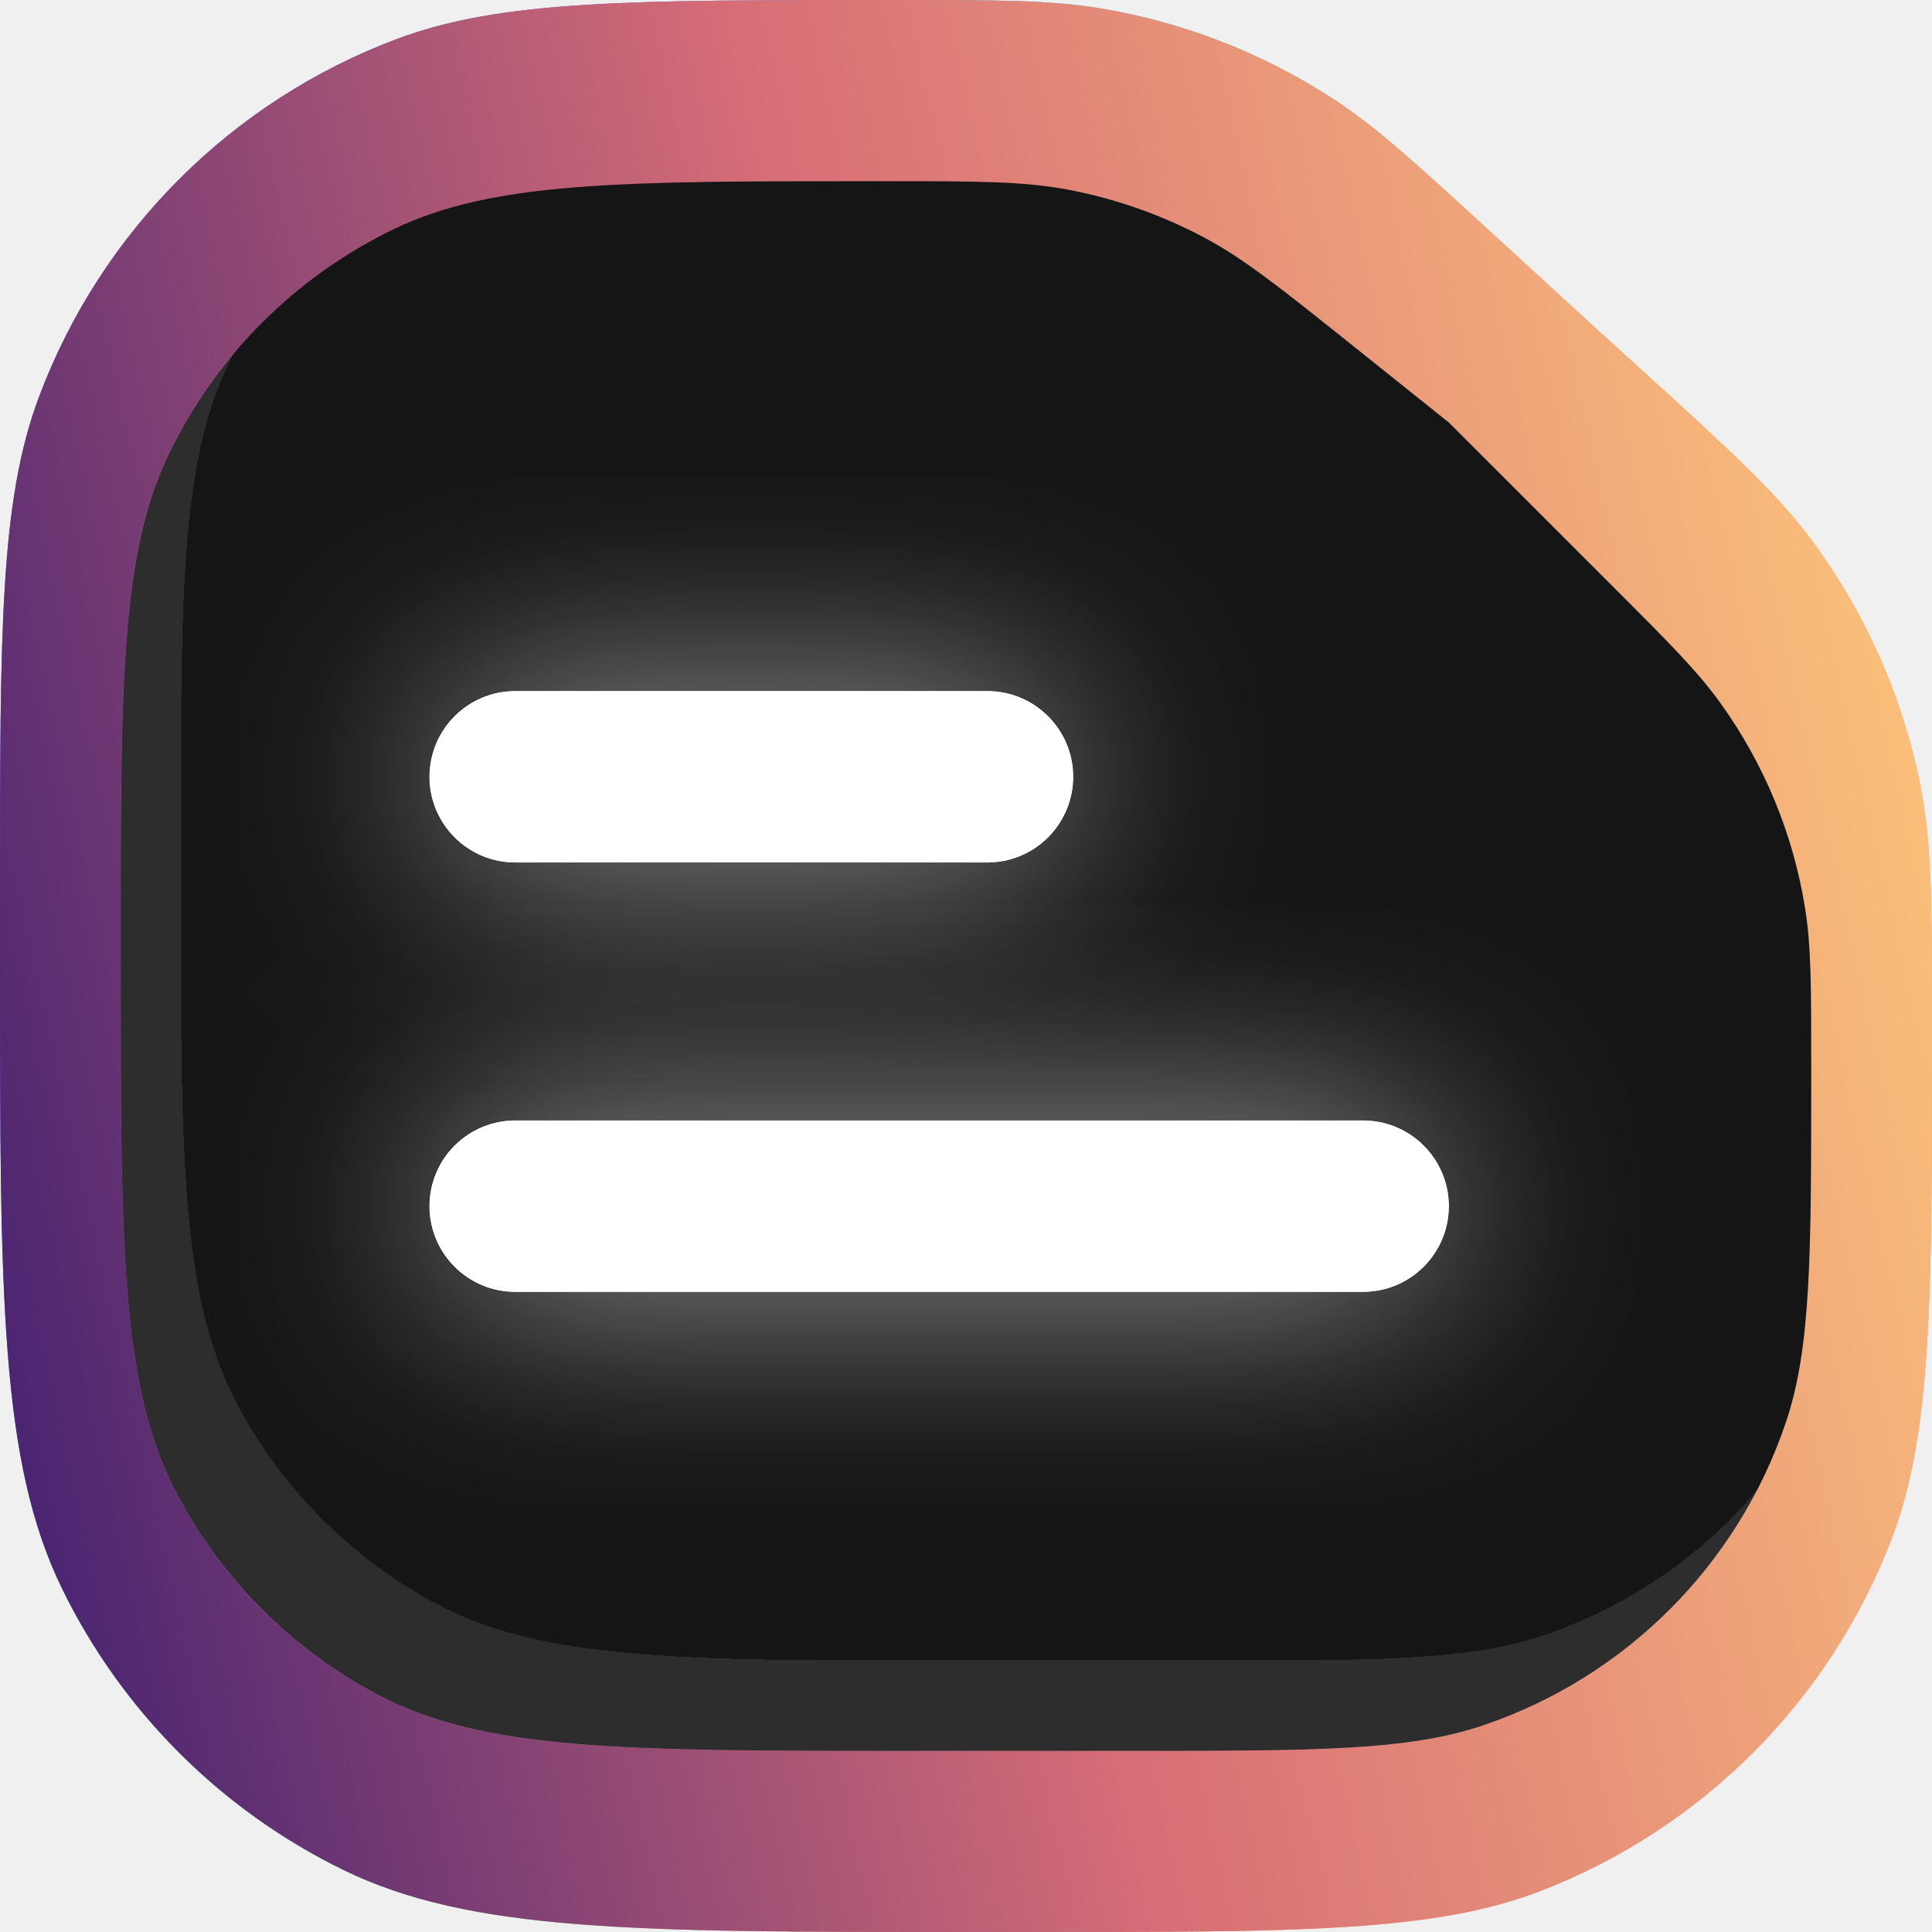
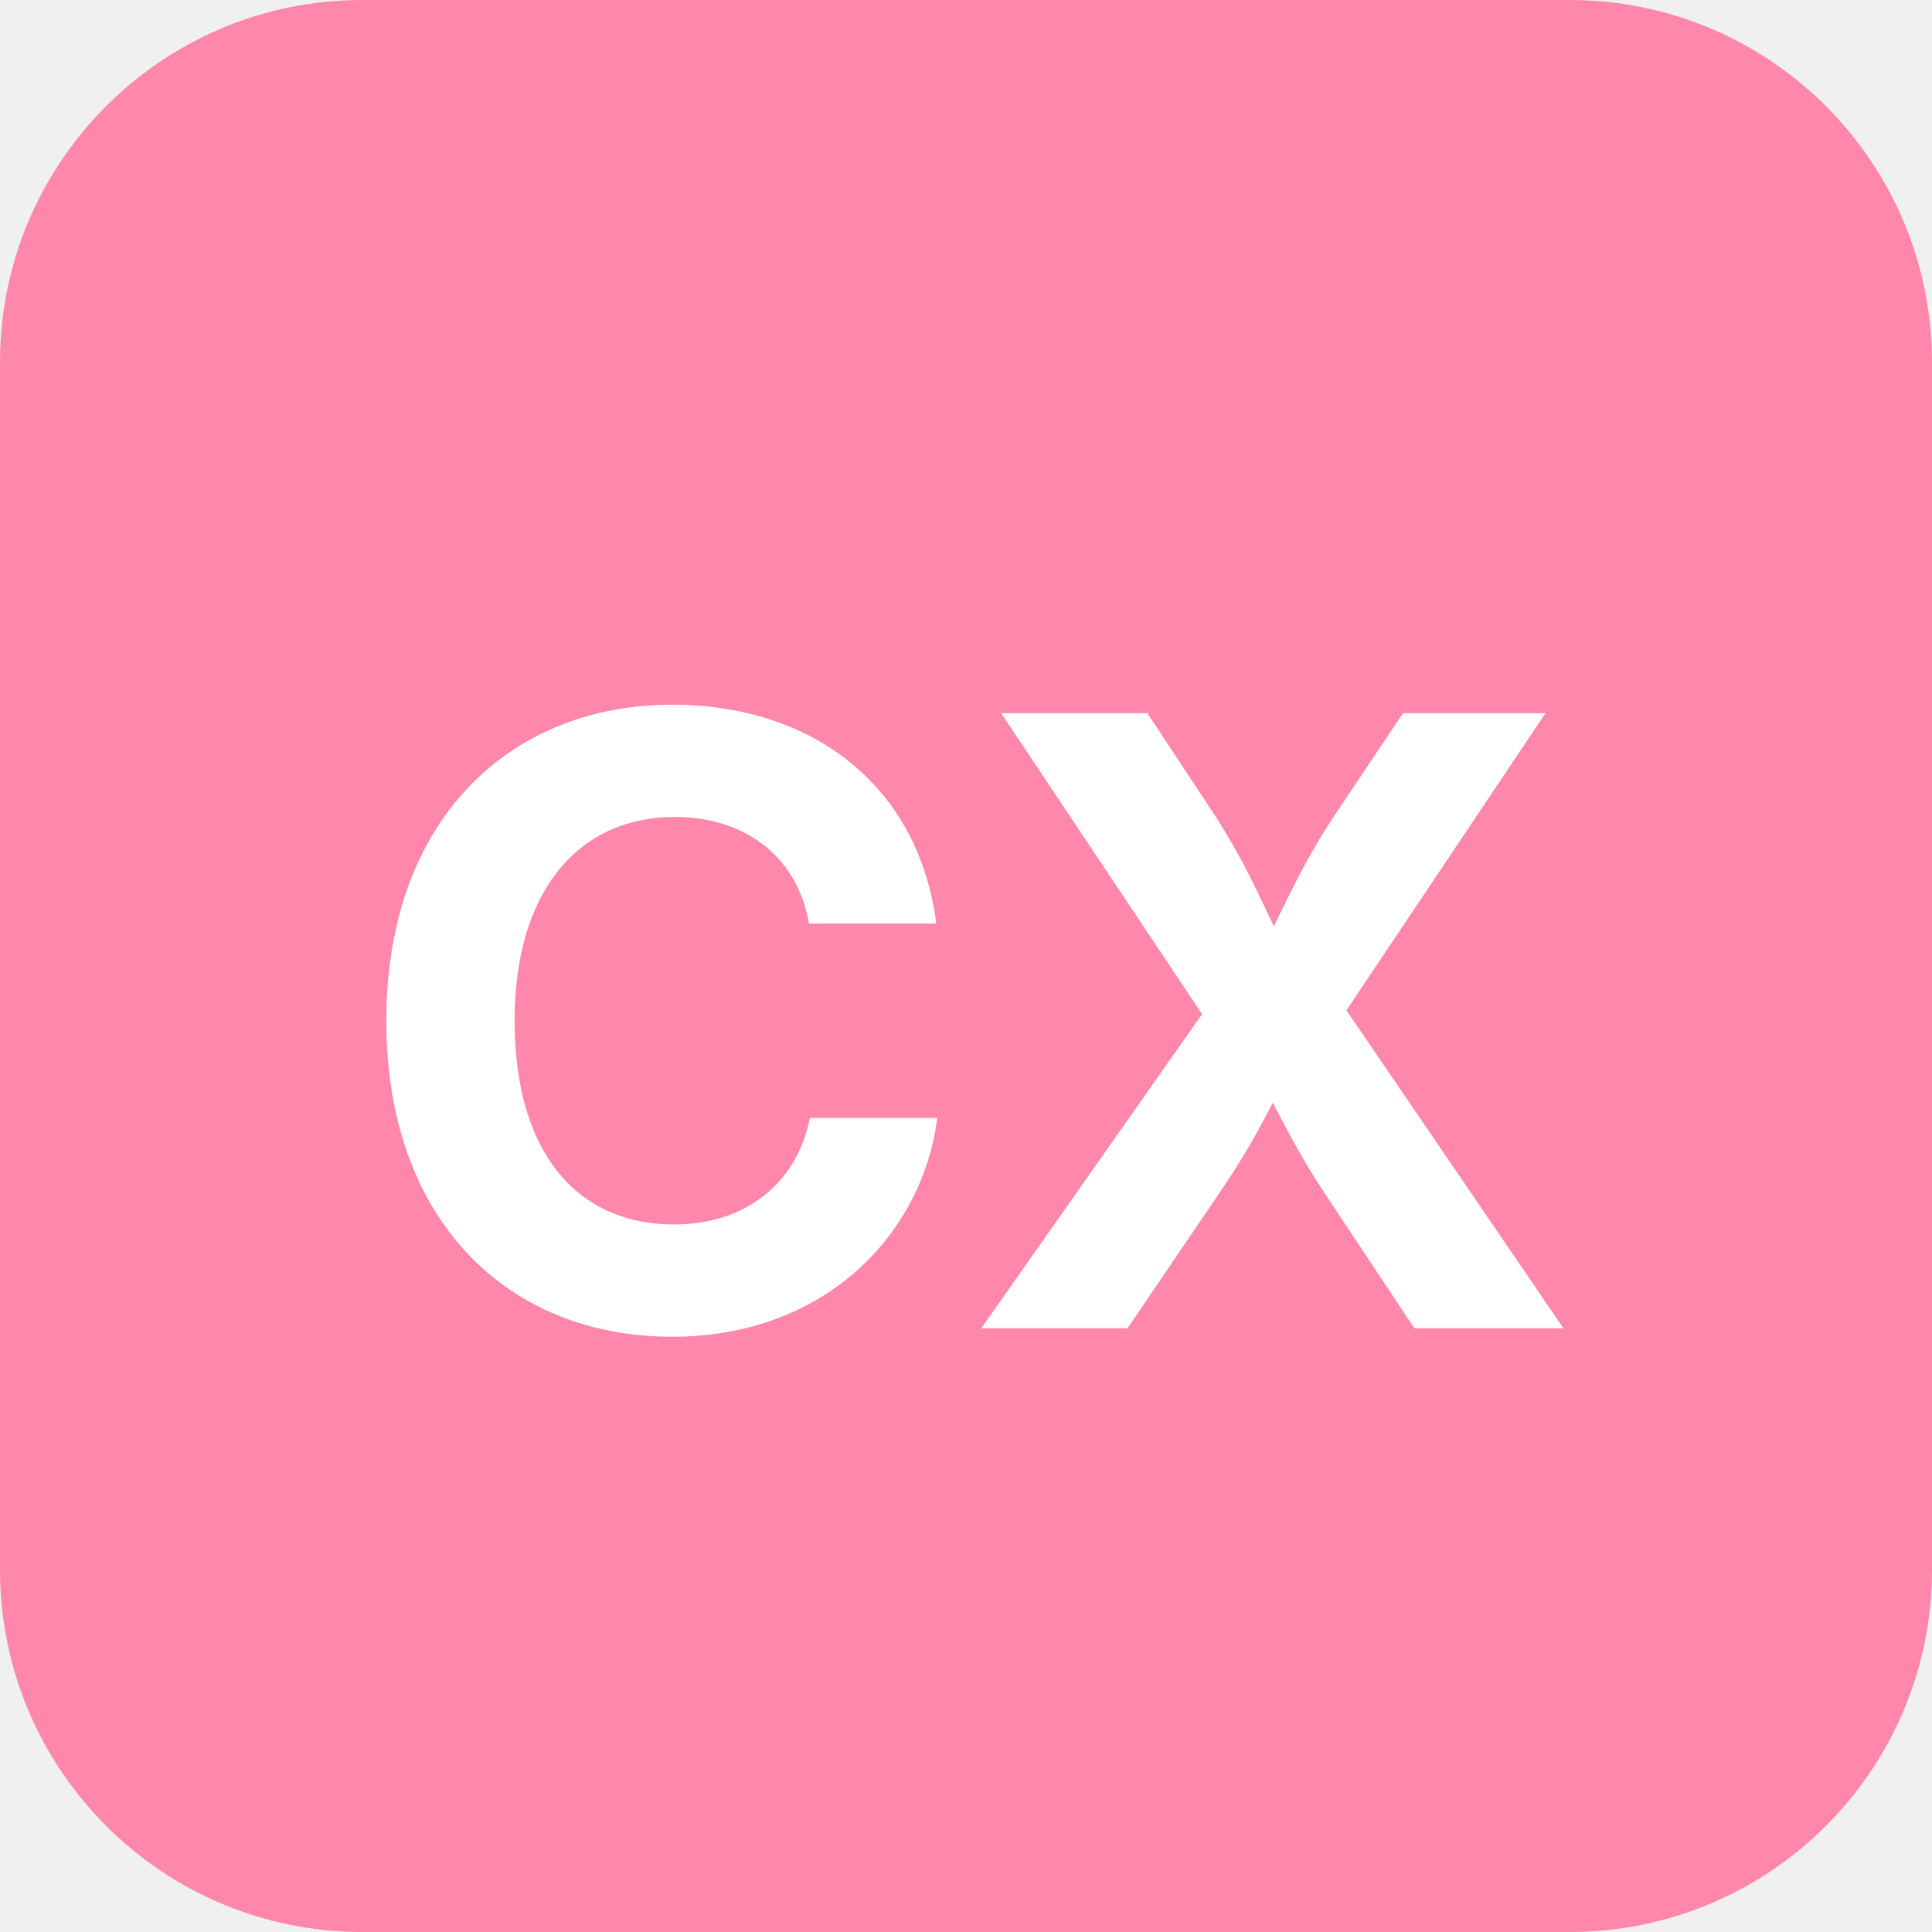
<svg xmlns="http://www.w3.org/2000/svg" width="32" height="32" viewBox="0 0 32 32" fill="none">
-   <path d="M0 14.759C0 10.451 0 8.297 0.644 6.578C1.672 3.835 3.835 1.672 6.578 0.644C8.297 0 10.451 0 14.759 0C16.532 0 17.418 0 18.266 0.145C19.613 0.375 20.9 0.876 22.049 1.616C22.772 2.082 23.425 2.681 24.732 3.879L26.5 5.5L27.121 6.064C28.654 7.458 29.421 8.155 30.014 8.957C30.902 10.159 31.514 11.542 31.806 13.008C32 13.986 32 15.022 32 17.094C32 21.54 32 23.763 31.315 25.53C30.285 28.186 28.186 30.285 25.53 31.315C23.763 32 21.54 32 17.094 32H16C10.526 32 7.789 32 5.683 30.97C3.657 29.98 2.02 28.343 1.03 26.317C0 24.211 0 21.474 0 16V14.759Z" fill="url(#paint0_linear_16_2283)" />
-   <path d="M0 14.759C0 10.451 0 8.297 0.644 6.578C1.672 3.835 3.835 1.672 6.578 0.644C8.297 0 10.451 0 14.759 0C16.532 0 17.418 0 18.266 0.145C19.613 0.375 20.9 0.876 22.049 1.616C22.772 2.082 23.425 2.681 24.732 3.879L26.5 5.5L27.121 6.064C28.654 7.458 29.421 8.155 30.014 8.957C30.902 10.159 31.514 11.542 31.806 13.008C32 13.986 32 15.022 32 17.094C32 21.54 32 23.763 31.315 25.53C30.285 28.186 28.186 30.285 25.53 31.315C23.763 32 21.54 32 17.094 32H16C10.526 32 7.789 32 5.683 30.97C3.657 29.98 2.02 28.343 1.03 26.317C0 24.211 0 21.474 0 16V14.759Z" fill="url(#paint1_linear_16_2283)" />
-   <g filter="url(#filter0_i_16_2283)">
-     <path d="M2 15.585C2 11.307 2 9.168 2.797 7.519C3.582 5.894 4.894 4.582 6.519 3.797C8.168 3 10.307 3 14.585 3C16.175 3 16.97 3 17.731 3.149C18.486 3.297 19.216 3.553 19.898 3.909C20.585 4.268 21.206 4.765 22.447 5.758L24 7L26.686 9.686C27.641 10.641 28.118 11.118 28.498 11.648C29.217 12.649 29.695 13.802 29.894 15.018C30 15.662 30 16.337 30 17.686C30 20.771 30 22.313 29.58 23.557C28.782 25.924 26.924 27.782 24.557 28.58C23.313 29 21.771 29 18.686 29H15C10.331 29 7.996 29 6.229 28.055C4.833 27.309 3.69 26.167 2.945 24.771C2 23.004 2 20.669 2 16V15.585Z" fill="#151515" />
-   </g>
-   <g filter="url(#filter1_d_16_2283)">
-     <rect x="7.111" y="11.444" width="10.667" height="2.844" rx="1.422" fill="white" />
-   </g>
-   <g filter="url(#filter2_d_16_2283)">
-     <path d="M7.111 19.978C7.111 19.192 7.748 18.556 8.533 18.556L22.578 18.556C23.363 18.556 24 19.192 24 19.978C24 20.763 23.363 21.4 22.578 21.4L8.533 21.4C7.748 21.4 7.111 20.763 7.111 19.978Z" fill="white" />
-   </g>
-   <defs>
-     <filter id="filter0_i_16_2283" x="2" y="3" width="28" height="26" filterUnits="userSpaceOnUse" color-interpolation-filters="sRGB">
-       <feFlood flood-opacity="0" result="BackgroundImageFix" />
-       <feBlend mode="normal" in="SourceGraphic" in2="BackgroundImageFix" result="shape" />
-       <feColorMatrix in="SourceAlpha" type="matrix" values="0 0 0 0 0 0 0 0 0 0 0 0 0 0 0 0 0 0 127 0" result="hardAlpha" />
-       <feOffset dx="1" dy="-1.5" />
-       <feComposite in2="hardAlpha" operator="arithmetic" k2="-1" k3="1" />
-       <feColorMatrix type="matrix" values="0 0 0 0 1 0 0 0 0 1 0 0 0 0 1 0 0 0 0.1 0" />
-       <feBlend mode="normal" in2="shape" result="effect1_innerShadow_16_2283" />
-     </filter>
-     <filter id="filter1_d_16_2283" x="3.555" y="7.889" width="17.778" height="9.956" filterUnits="userSpaceOnUse" color-interpolation-filters="sRGB">
-       <feFlood flood-opacity="0" result="BackgroundImageFix" />
-       <feColorMatrix in="SourceAlpha" type="matrix" values="0 0 0 0 0 0 0 0 0 0 0 0 0 0 0 0 0 0 127 0" result="hardAlpha" />
-       <feOffset />
-       <feGaussianBlur stdDeviation="1.778" />
-       <feComposite in2="hardAlpha" operator="out" />
-       <feColorMatrix type="matrix" values="0 0 0 0 1 0 0 0 0 1 0 0 0 0 1 0 0 0 0.6 0" />
-       <feBlend mode="normal" in2="BackgroundImageFix" result="effect1_dropShadow_16_2283" />
-       <feBlend mode="normal" in="SourceGraphic" in2="effect1_dropShadow_16_2283" result="shape" />
-     </filter>
-     <filter id="filter2_d_16_2283" x="3.555" y="15" width="24" height="9.956" filterUnits="userSpaceOnUse" color-interpolation-filters="sRGB">
-       <feFlood flood-opacity="0" result="BackgroundImageFix" />
-       <feColorMatrix in="SourceAlpha" type="matrix" values="0 0 0 0 0 0 0 0 0 0 0 0 0 0 0 0 0 0 127 0" result="hardAlpha" />
-       <feOffset />
-       <feGaussianBlur stdDeviation="1.778" />
-       <feComposite in2="hardAlpha" operator="out" />
-       <feColorMatrix type="matrix" values="0 0 0 0 1 0 0 0 0 1 0 0 0 0 1 0 0 0 0.6 0" />
-       <feBlend mode="normal" in2="BackgroundImageFix" result="effect1_dropShadow_16_2283" />
-       <feBlend mode="normal" in="SourceGraphic" in2="effect1_dropShadow_16_2283" result="shape" />
-     </filter>
-     <linearGradient id="paint0_linear_16_2283" x1="7.5" y1="2" x2="35.301" y2="16.566" gradientUnits="userSpaceOnUse">
-       <stop stop-color="#7F52FF" />
-       <stop offset="0.312" stop-color="#3DBAAA" />
-       <stop offset="0.66" stop-color="#DFA75E" />
-       <stop offset="1" stop-color="#FF856A" />
-     </linearGradient>
-     <linearGradient id="paint1_linear_16_2283" x1="-2.12193e-07" y1="32" x2="36.528" y2="23.872" gradientUnits="userSpaceOnUse">
-       <stop stop-color="#3A1C71" />
-       <stop offset="0.5" stop-color="#D76D77" />
-       <stop offset="1" stop-color="#FFCA7B" />
-     </linearGradient>
-   </defs>
+   <rect width="32" height="32" rx="6" fill="#FF87AB" />
+   <text x="16" y="22" font-family="Inter, system-ui, sans-serif" font-size="14" font-weight="700" fill="white" text-anchor="middle">CX</text>
</svg>
